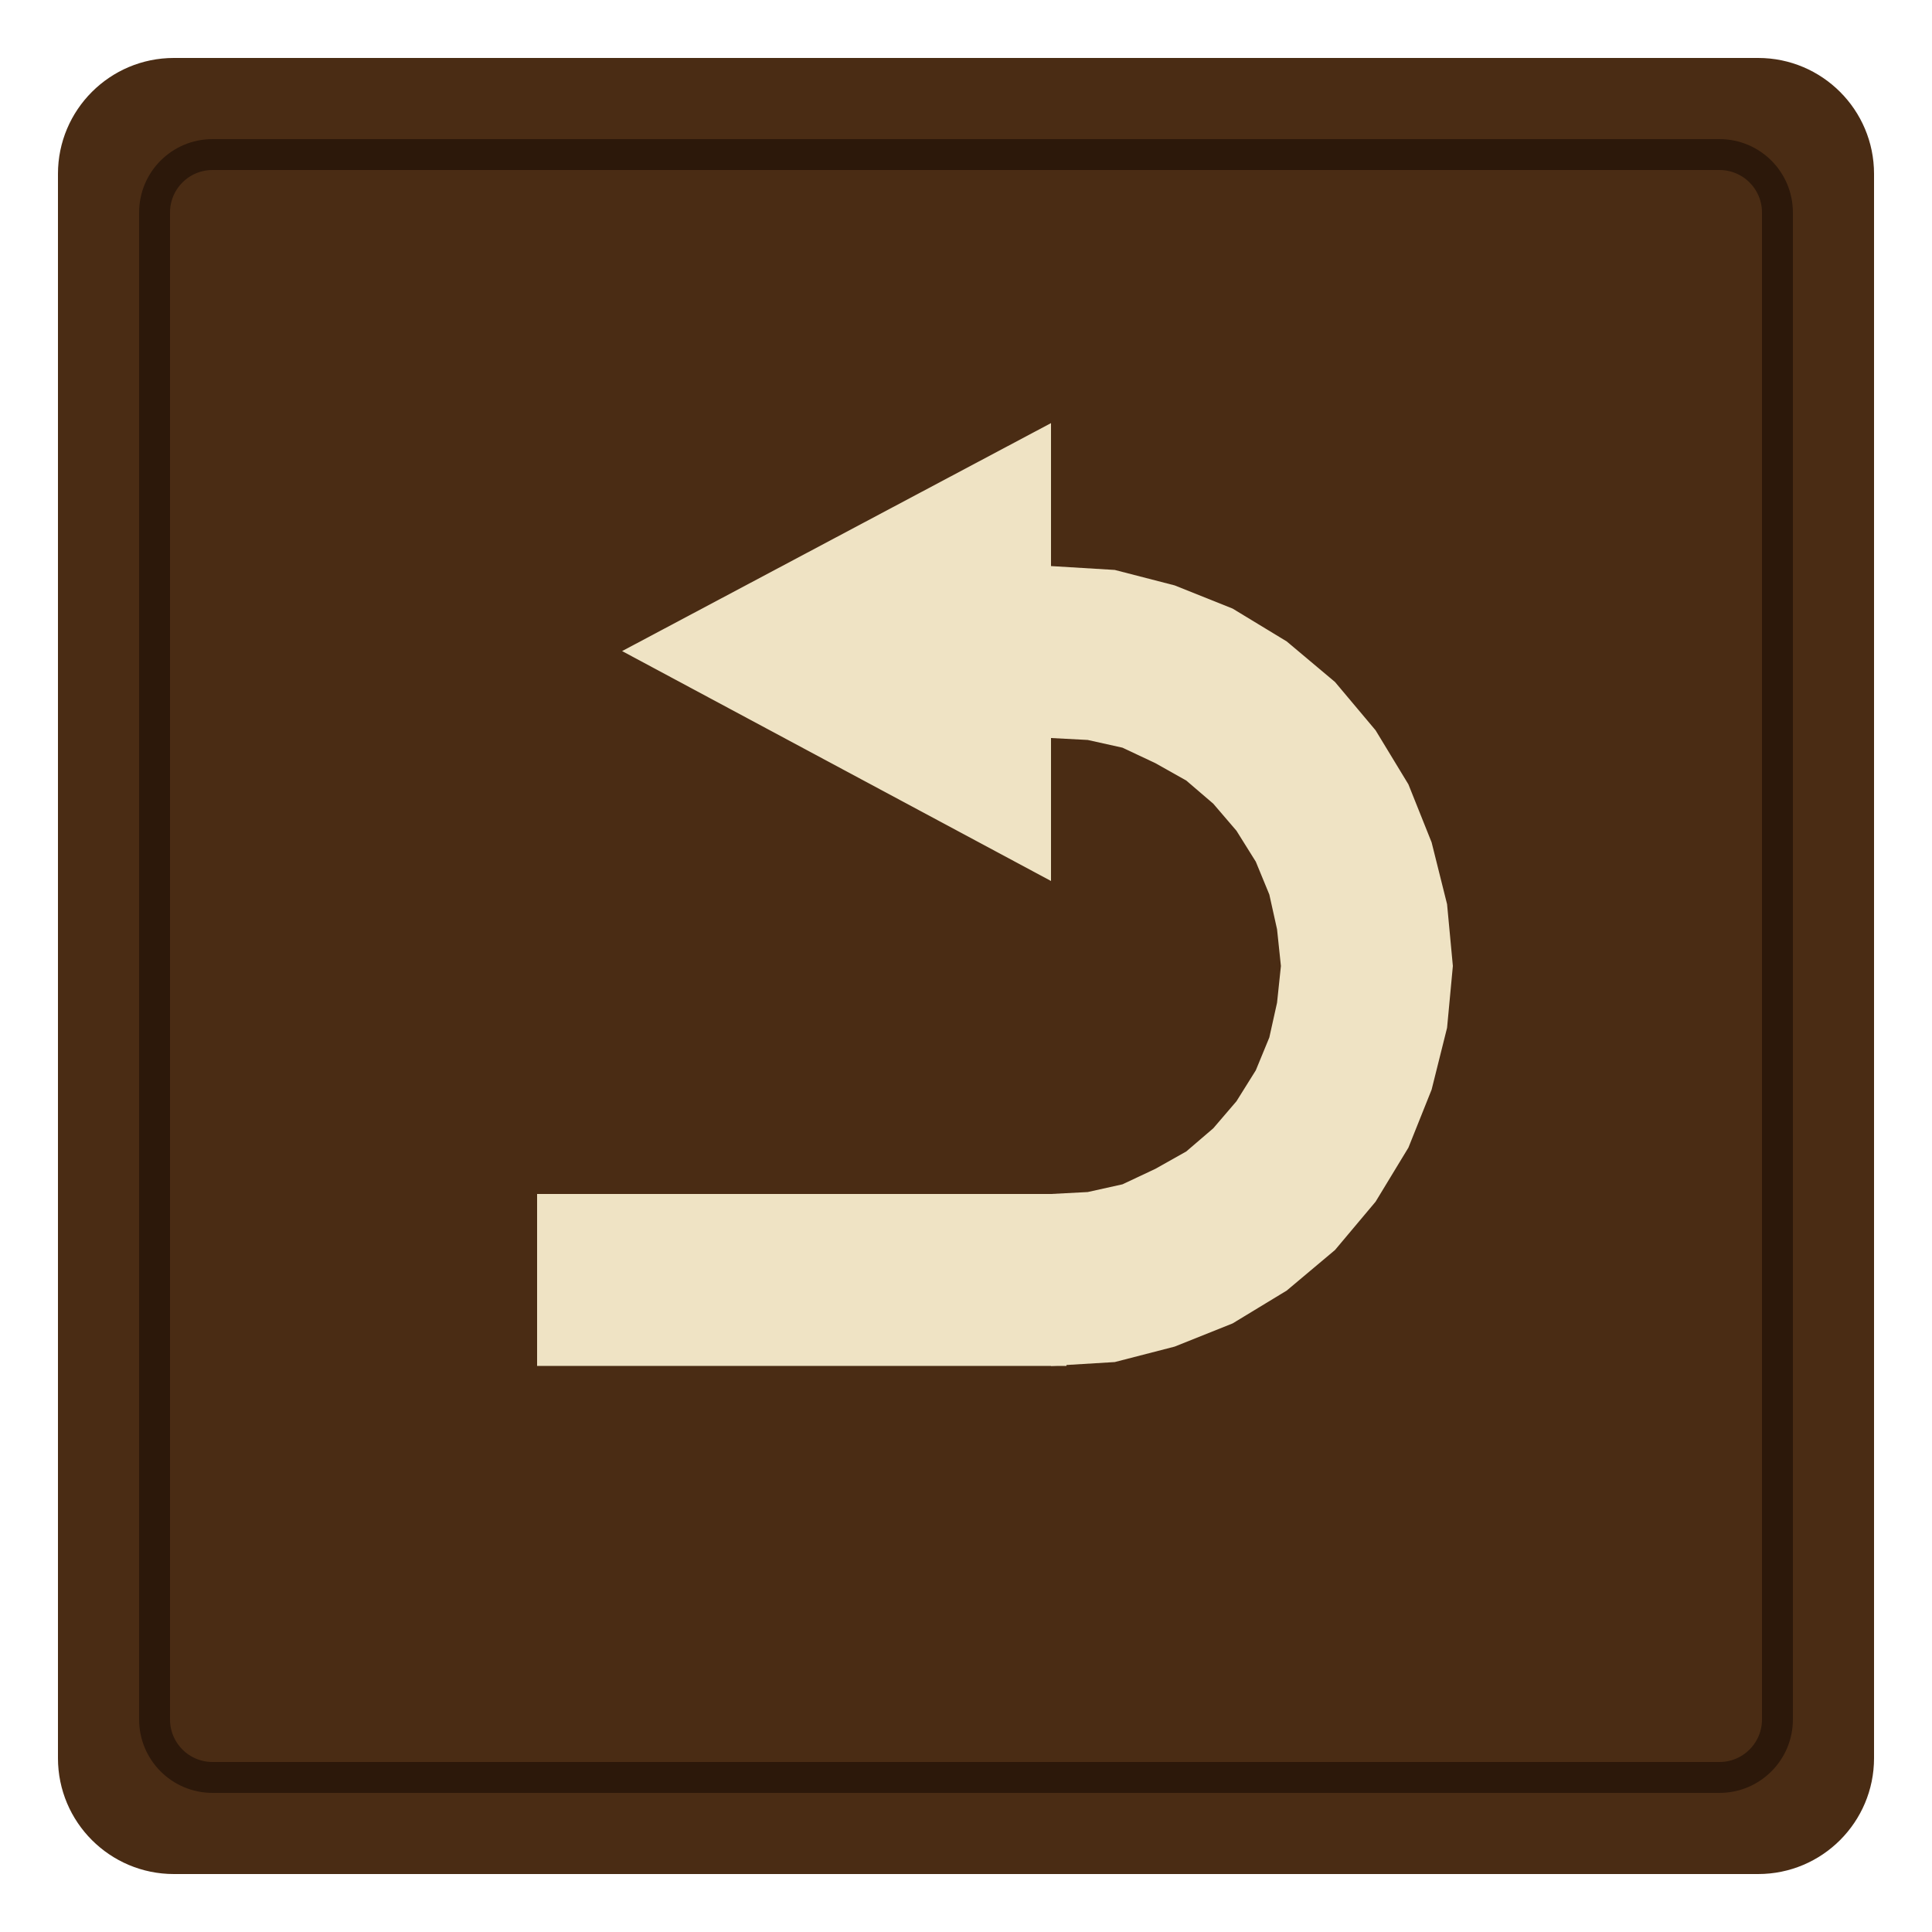
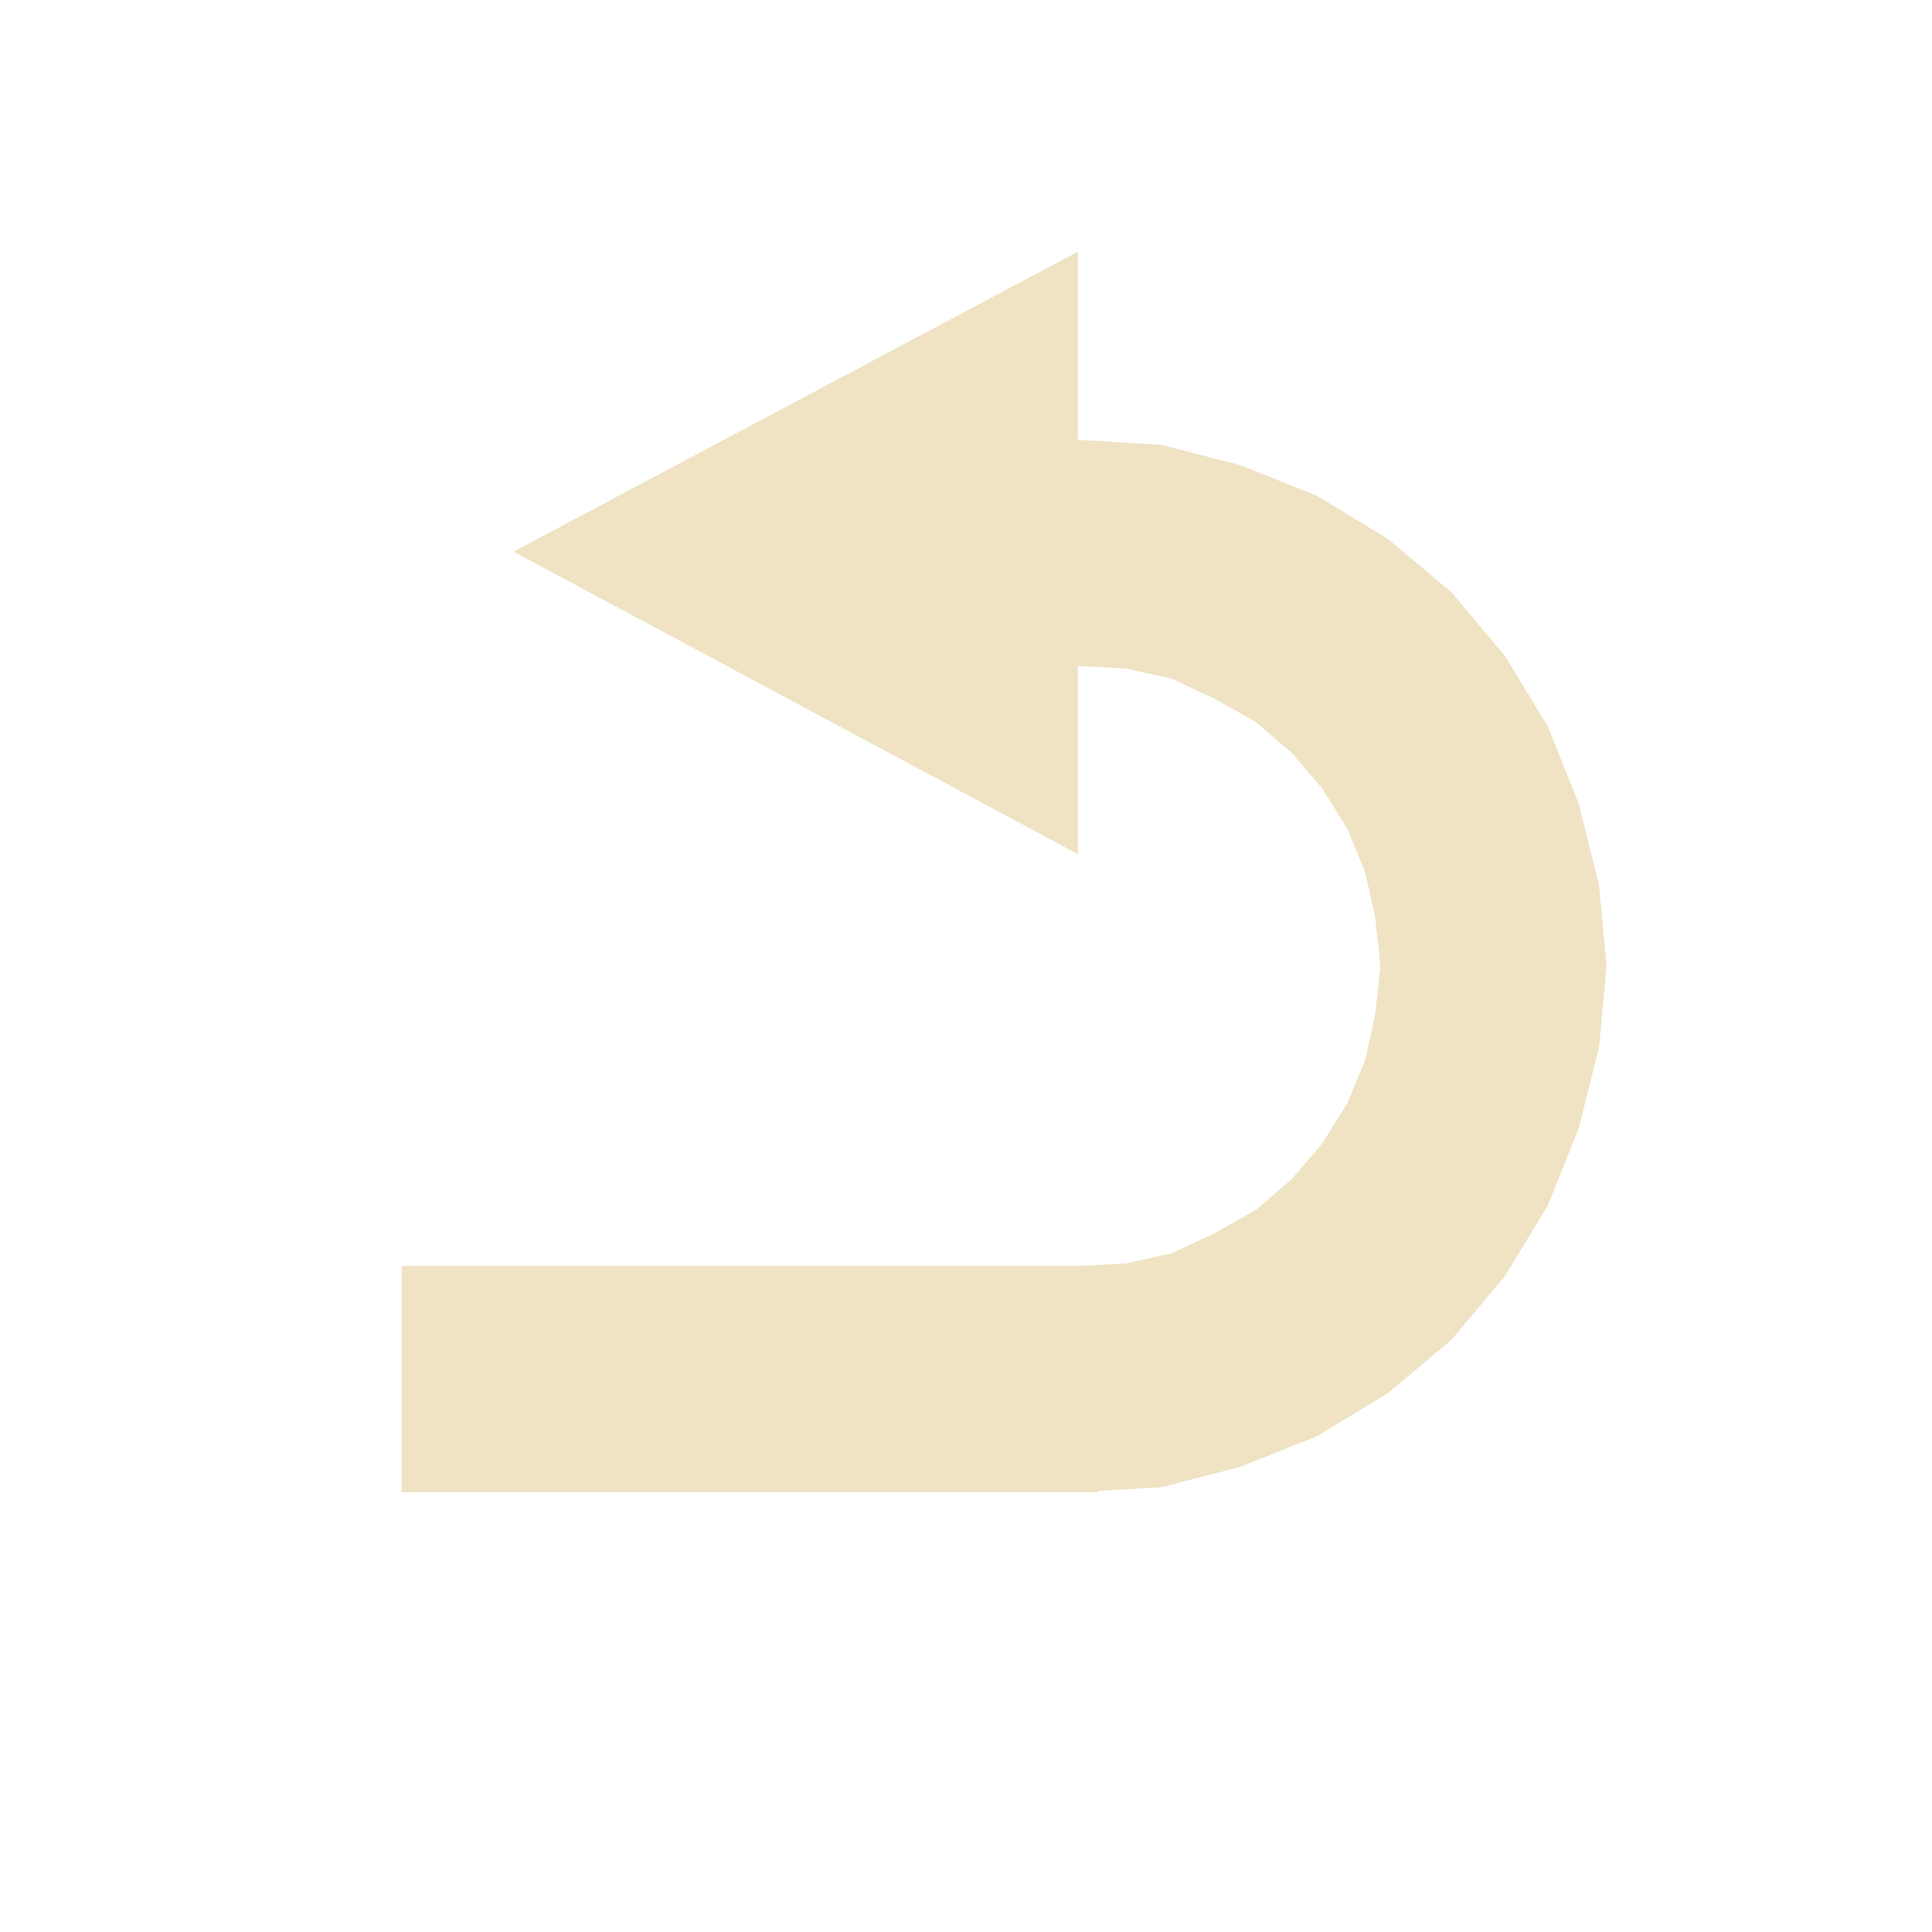
- <svg xmlns="http://www.w3.org/2000/svg" viewBox="0 0 100 100" width="100" height="100">
+ <svg xmlns="http://www.w3.org/2000/svg" viewBox="12 12 76 76" width="100" height="100">
  <defs />
-   <rect x="3" y="3" width="94" height="94" rx="6" fill="#4a2c14" />
-   <rect x="8" y="8" width="84" height="84" rx="3" fill="none" stroke="#2c180a" stroke-width="1.6" />
  <g fill="#efe3c4">
    <path d="M54.4 21.9 L32.2 33.7 L54.4 45.6 Z" fill-rule="evenodd" />
    <path d="M54.4 29.3 L57.7 29.5 L60.8 30.3 L63.8 31.5 L66.6 33.2 L69.1 35.3 L71.2 37.8 L72.9 40.6 L74.1 43.6 L74.9 46.8 L75.2 50.0 L74.9 53.2 L74.1 56.4 L72.9 59.4 L71.2 62.2 L69.1 64.7 L66.6 66.8 L63.8 68.5 L60.8 69.7 L57.7 70.5 L54.4 70.7 L54.4 61.8 L56.3 61.7 L58.1 61.3 L59.8 60.5 L61.4 59.6 L62.8 58.4 L64.0 57.0 L65.0 55.4 L65.7 53.7 L66.1 51.9 L66.3 50.0 L66.1 48.1 L65.7 46.3 L65.0 44.6 L64.0 43.0 L62.8 41.6 L61.4 40.4 L59.8 39.5 L58.1 38.7 L56.3 38.3 L54.4 38.2 Z" fill-rule="evenodd" />
    <path d="M27.8 61.8 L55.2 61.8 L55.2 70.7 L27.8 70.7 Z" fill-rule="evenodd" />
  </g>
</svg>
